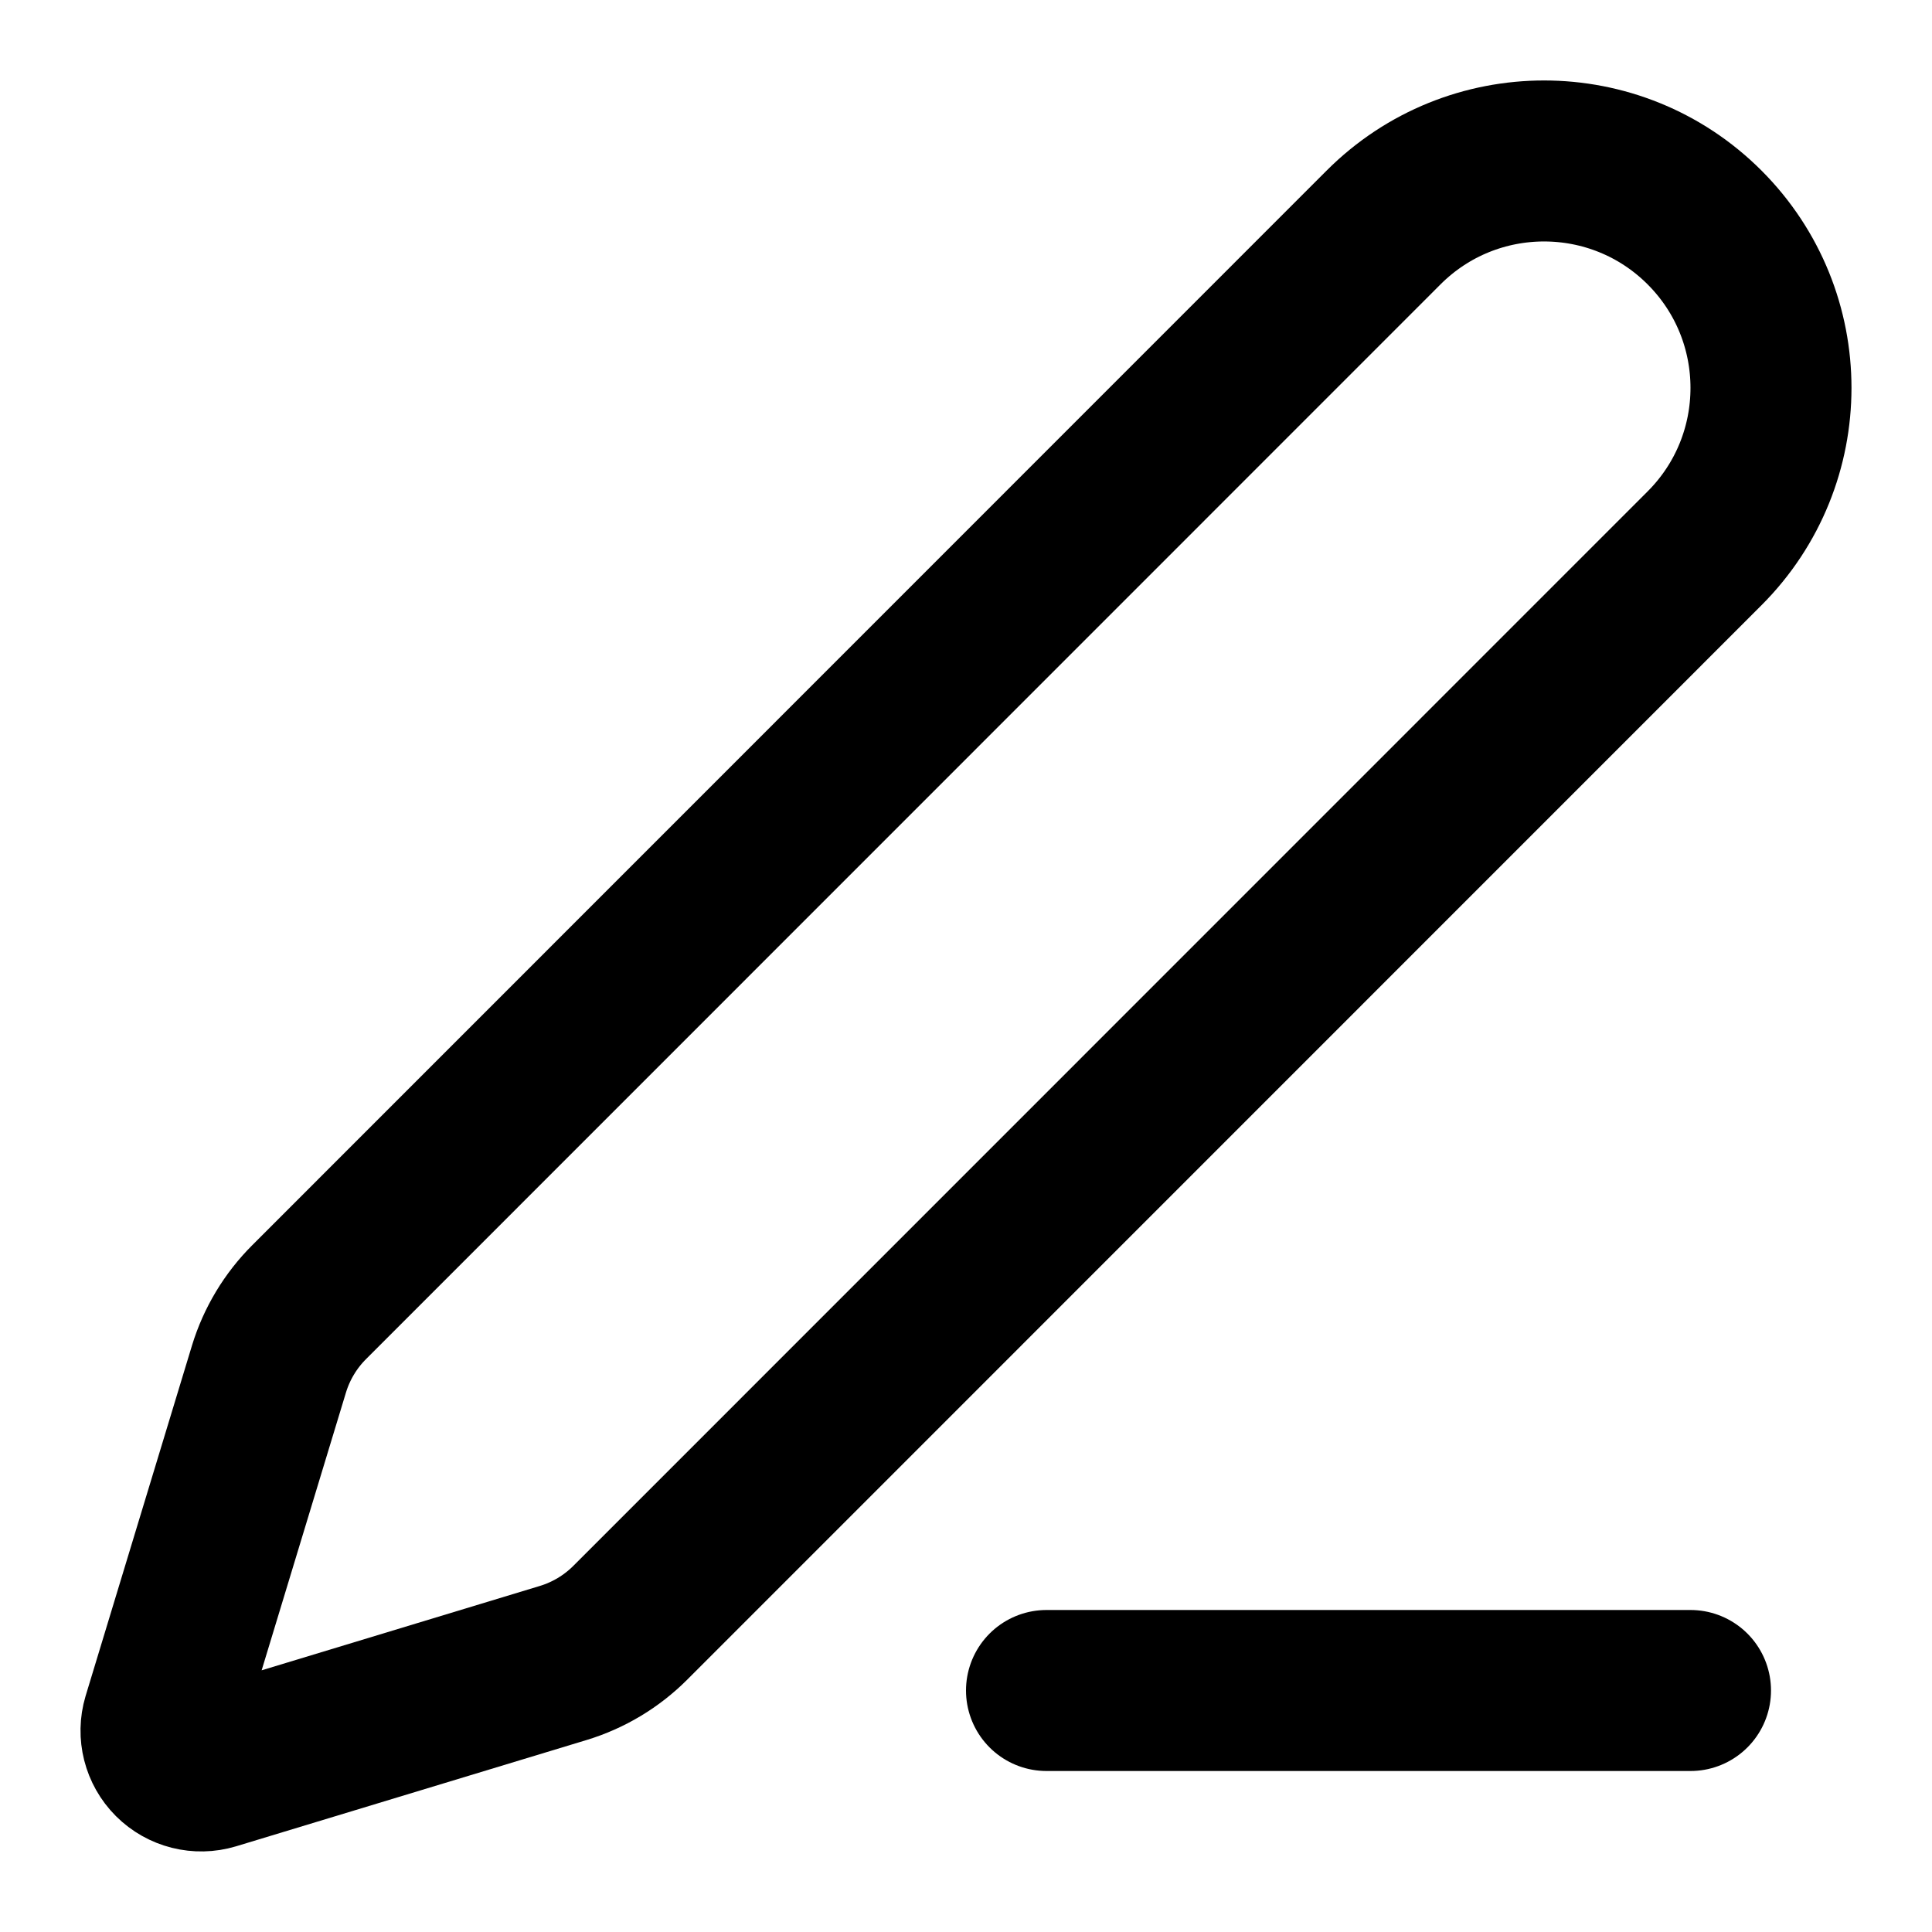
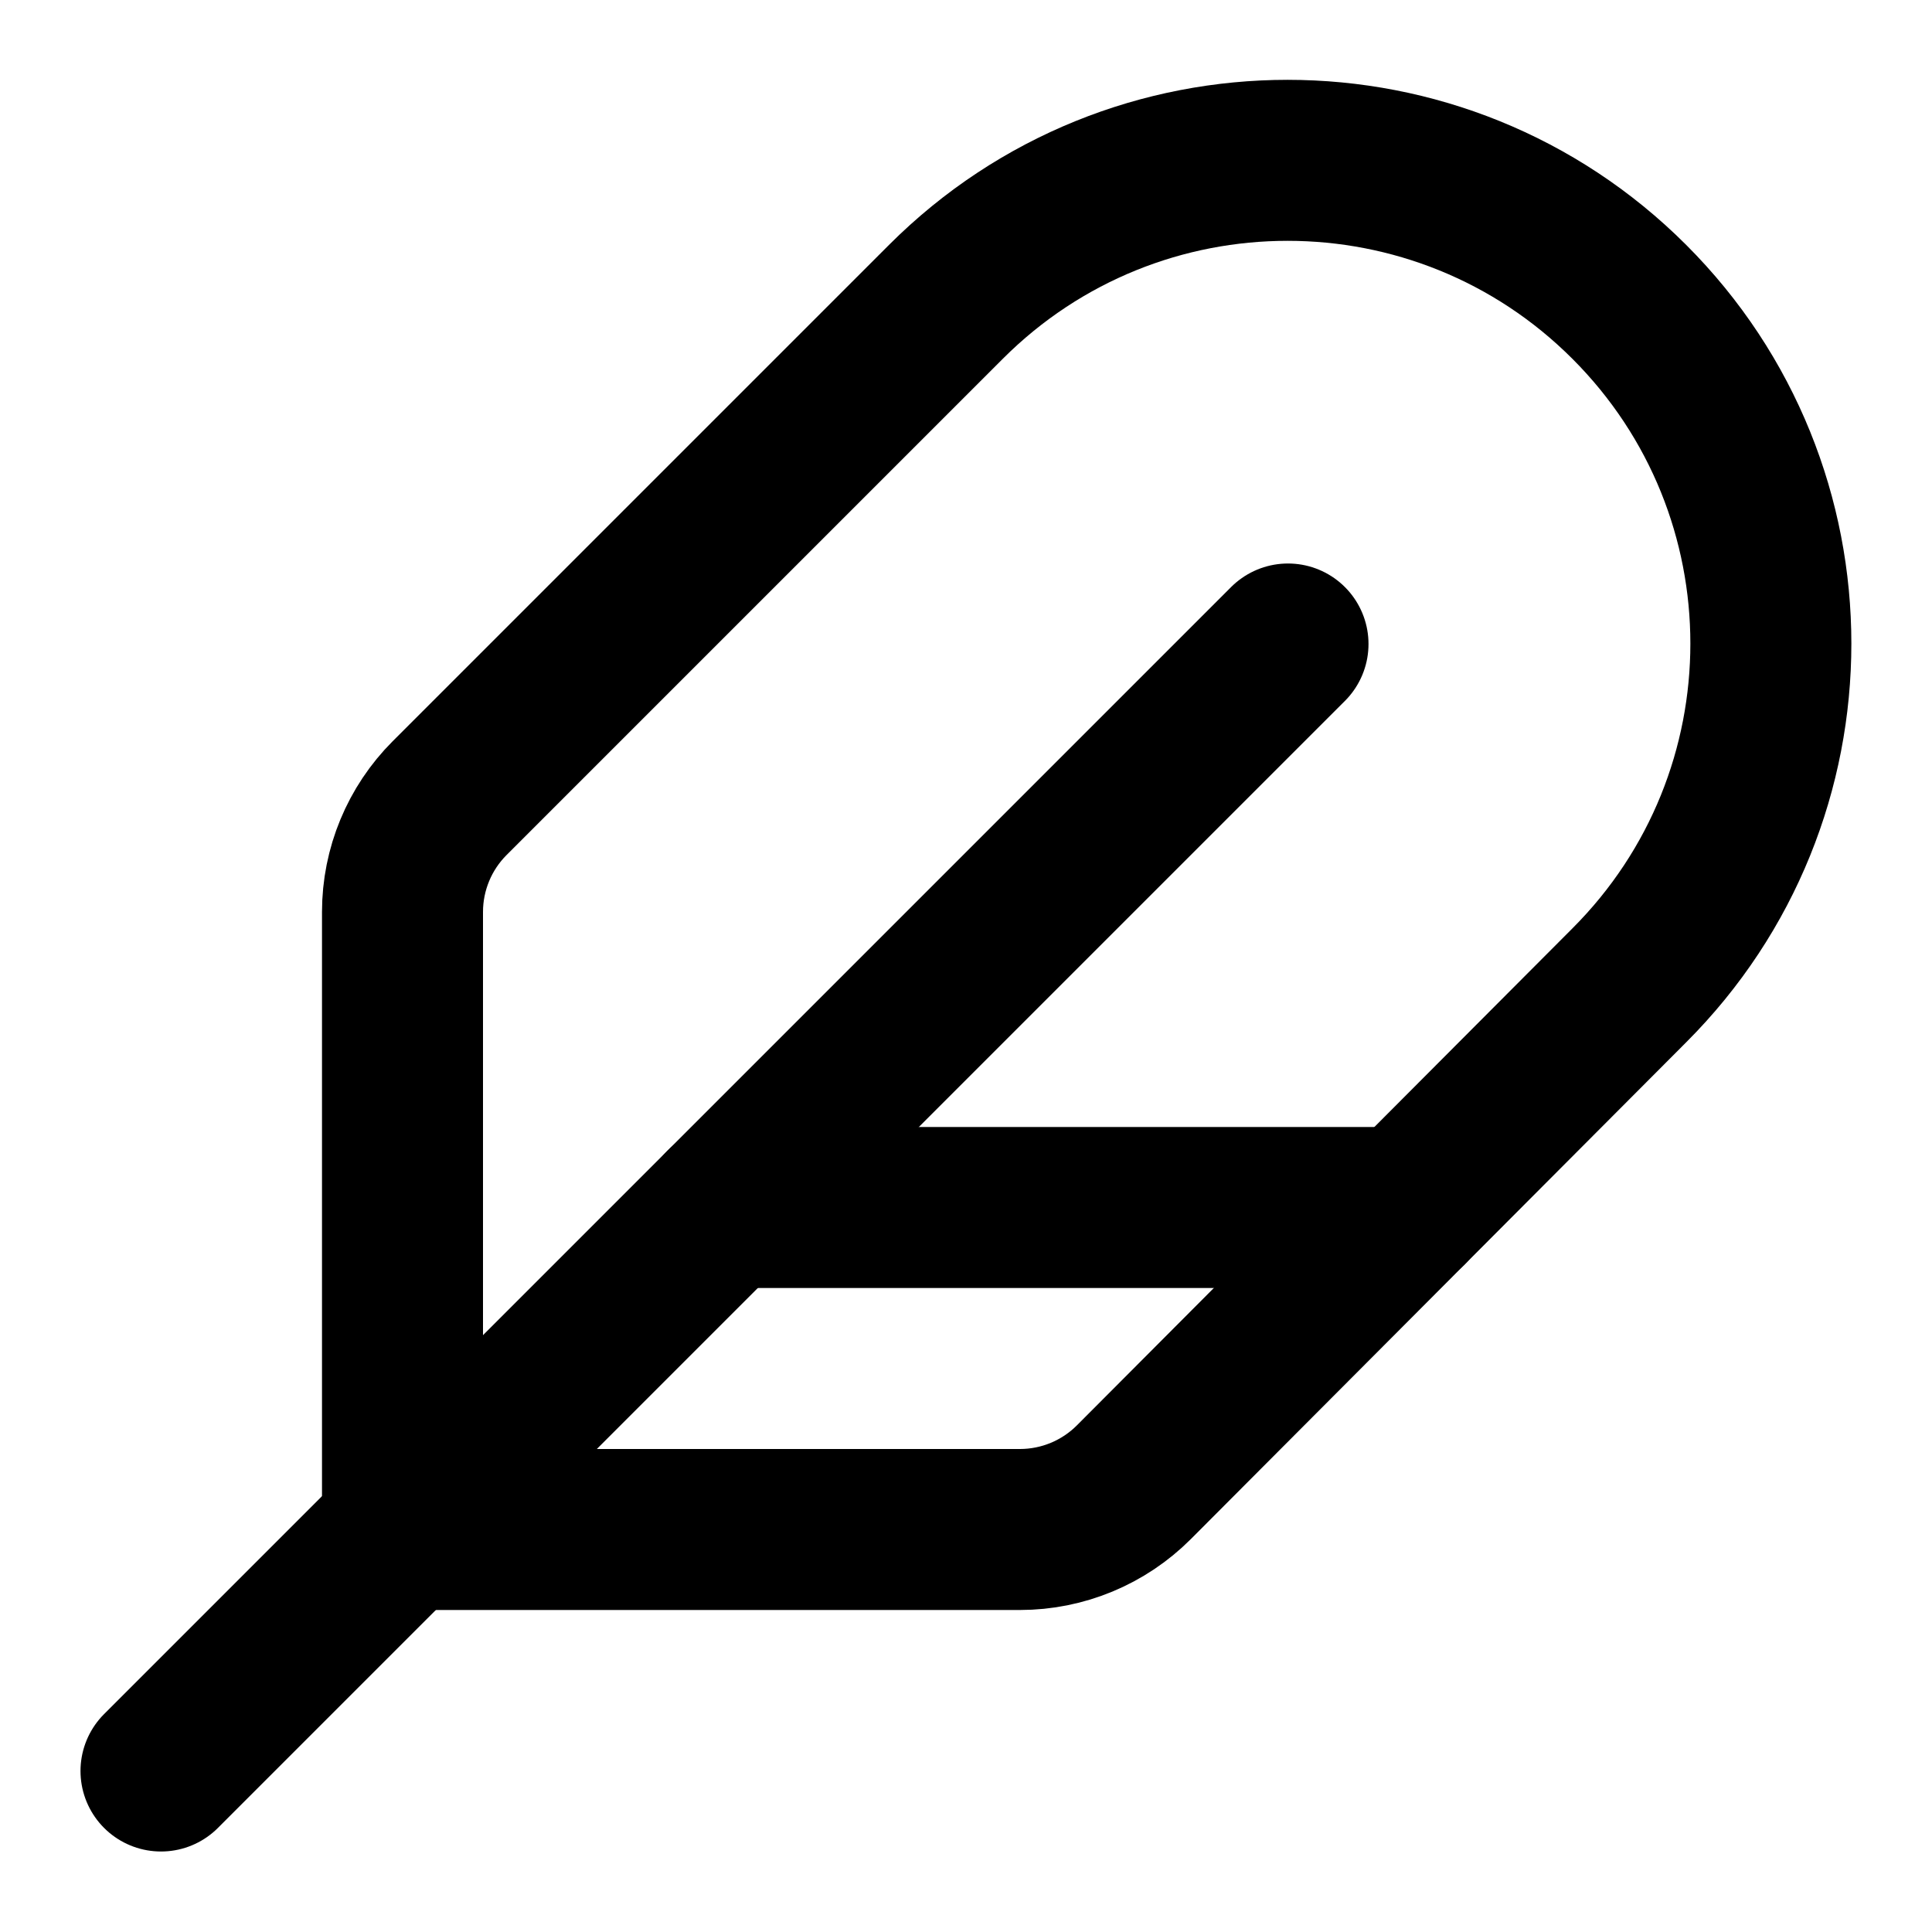
<svg xmlns="http://www.w3.org/2000/svg" width="24" height="24" viewBox="0 0 24 24" fill="none" stroke="#000" stroke-width="2" stroke-linecap="round" stroke-linejoin="round">
-   <path d="M13 21h8" />
-   <path d="M21.174 6.812a1 1 0 0 0-3.986-3.987L3.842 16.174a2 2 0 0 0-.5.83l-1.321 4.352a.5.5 0 0 0 .623.622l4.353-1.32a2 2 0 0 0 .83-.497z" />
+   <path d="M14.086 18.412A2 2 0 0112.67 19H5v-7.672a2 2 0 01.586-1.414L11.75 3.75a6 6 0 118.49 8.49z" />
+   <path d="M16 8 2 22" />
+   <path d="M17.488 15H9" />
</svg>
